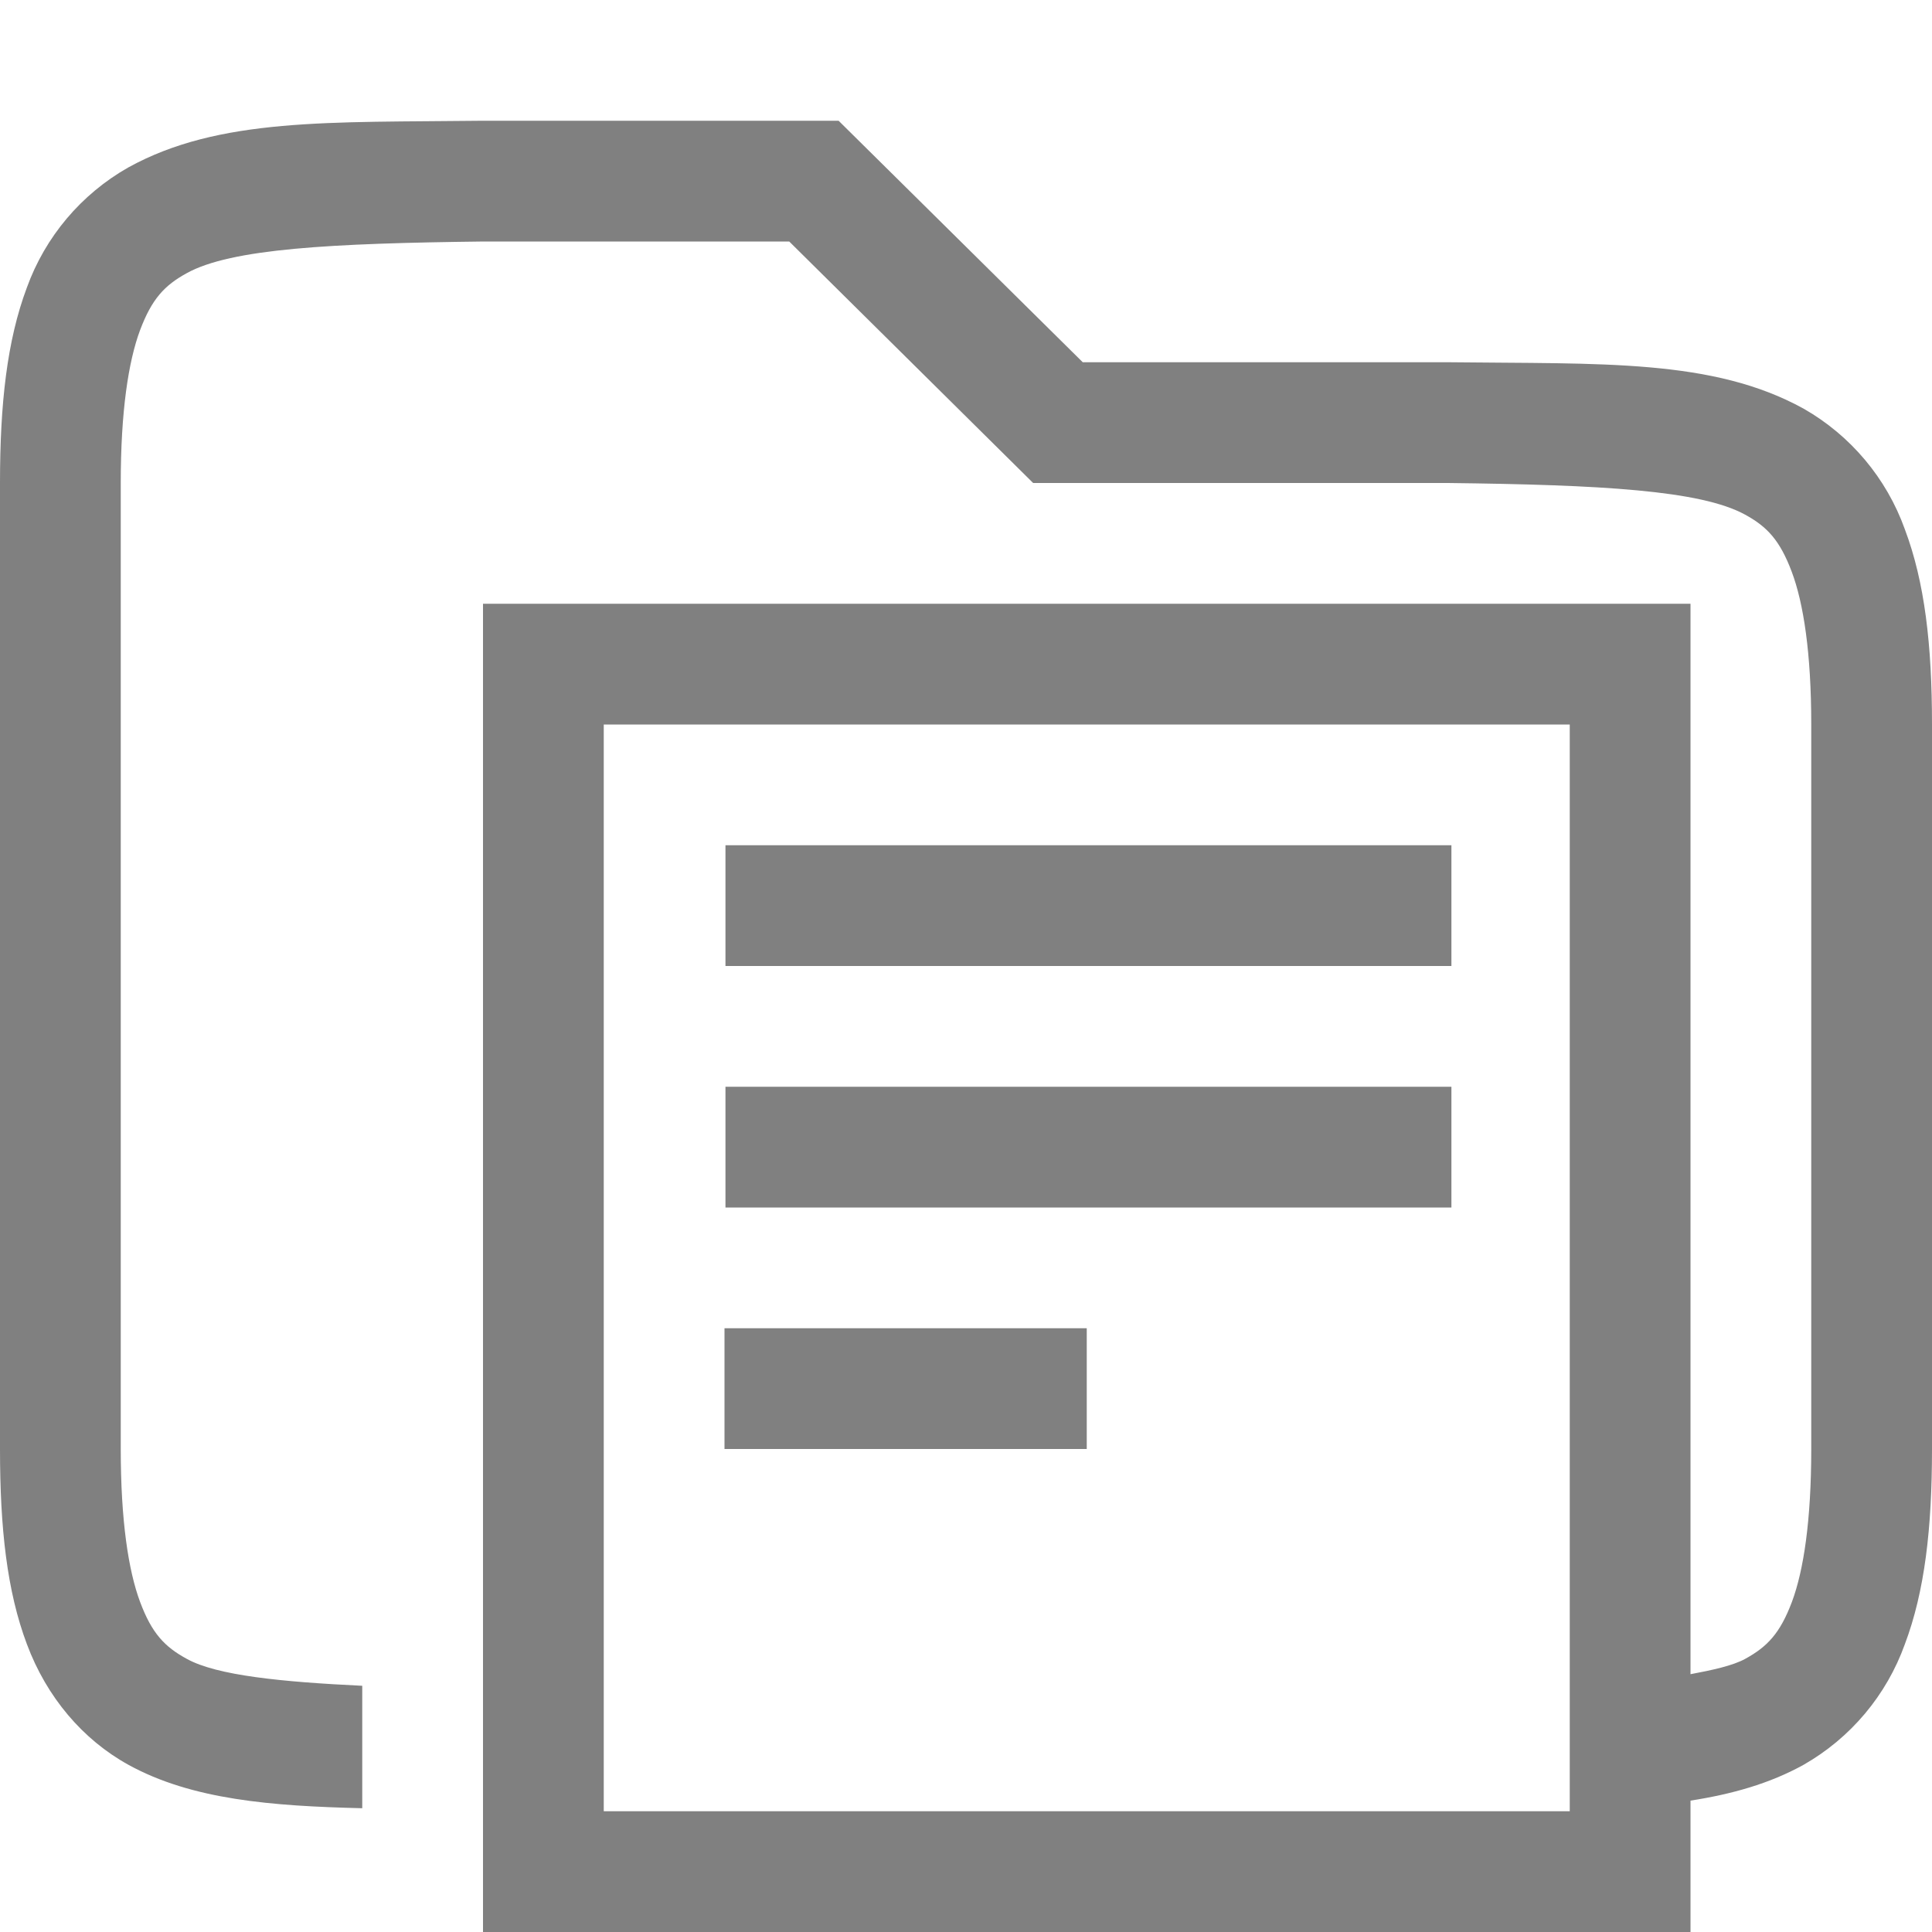
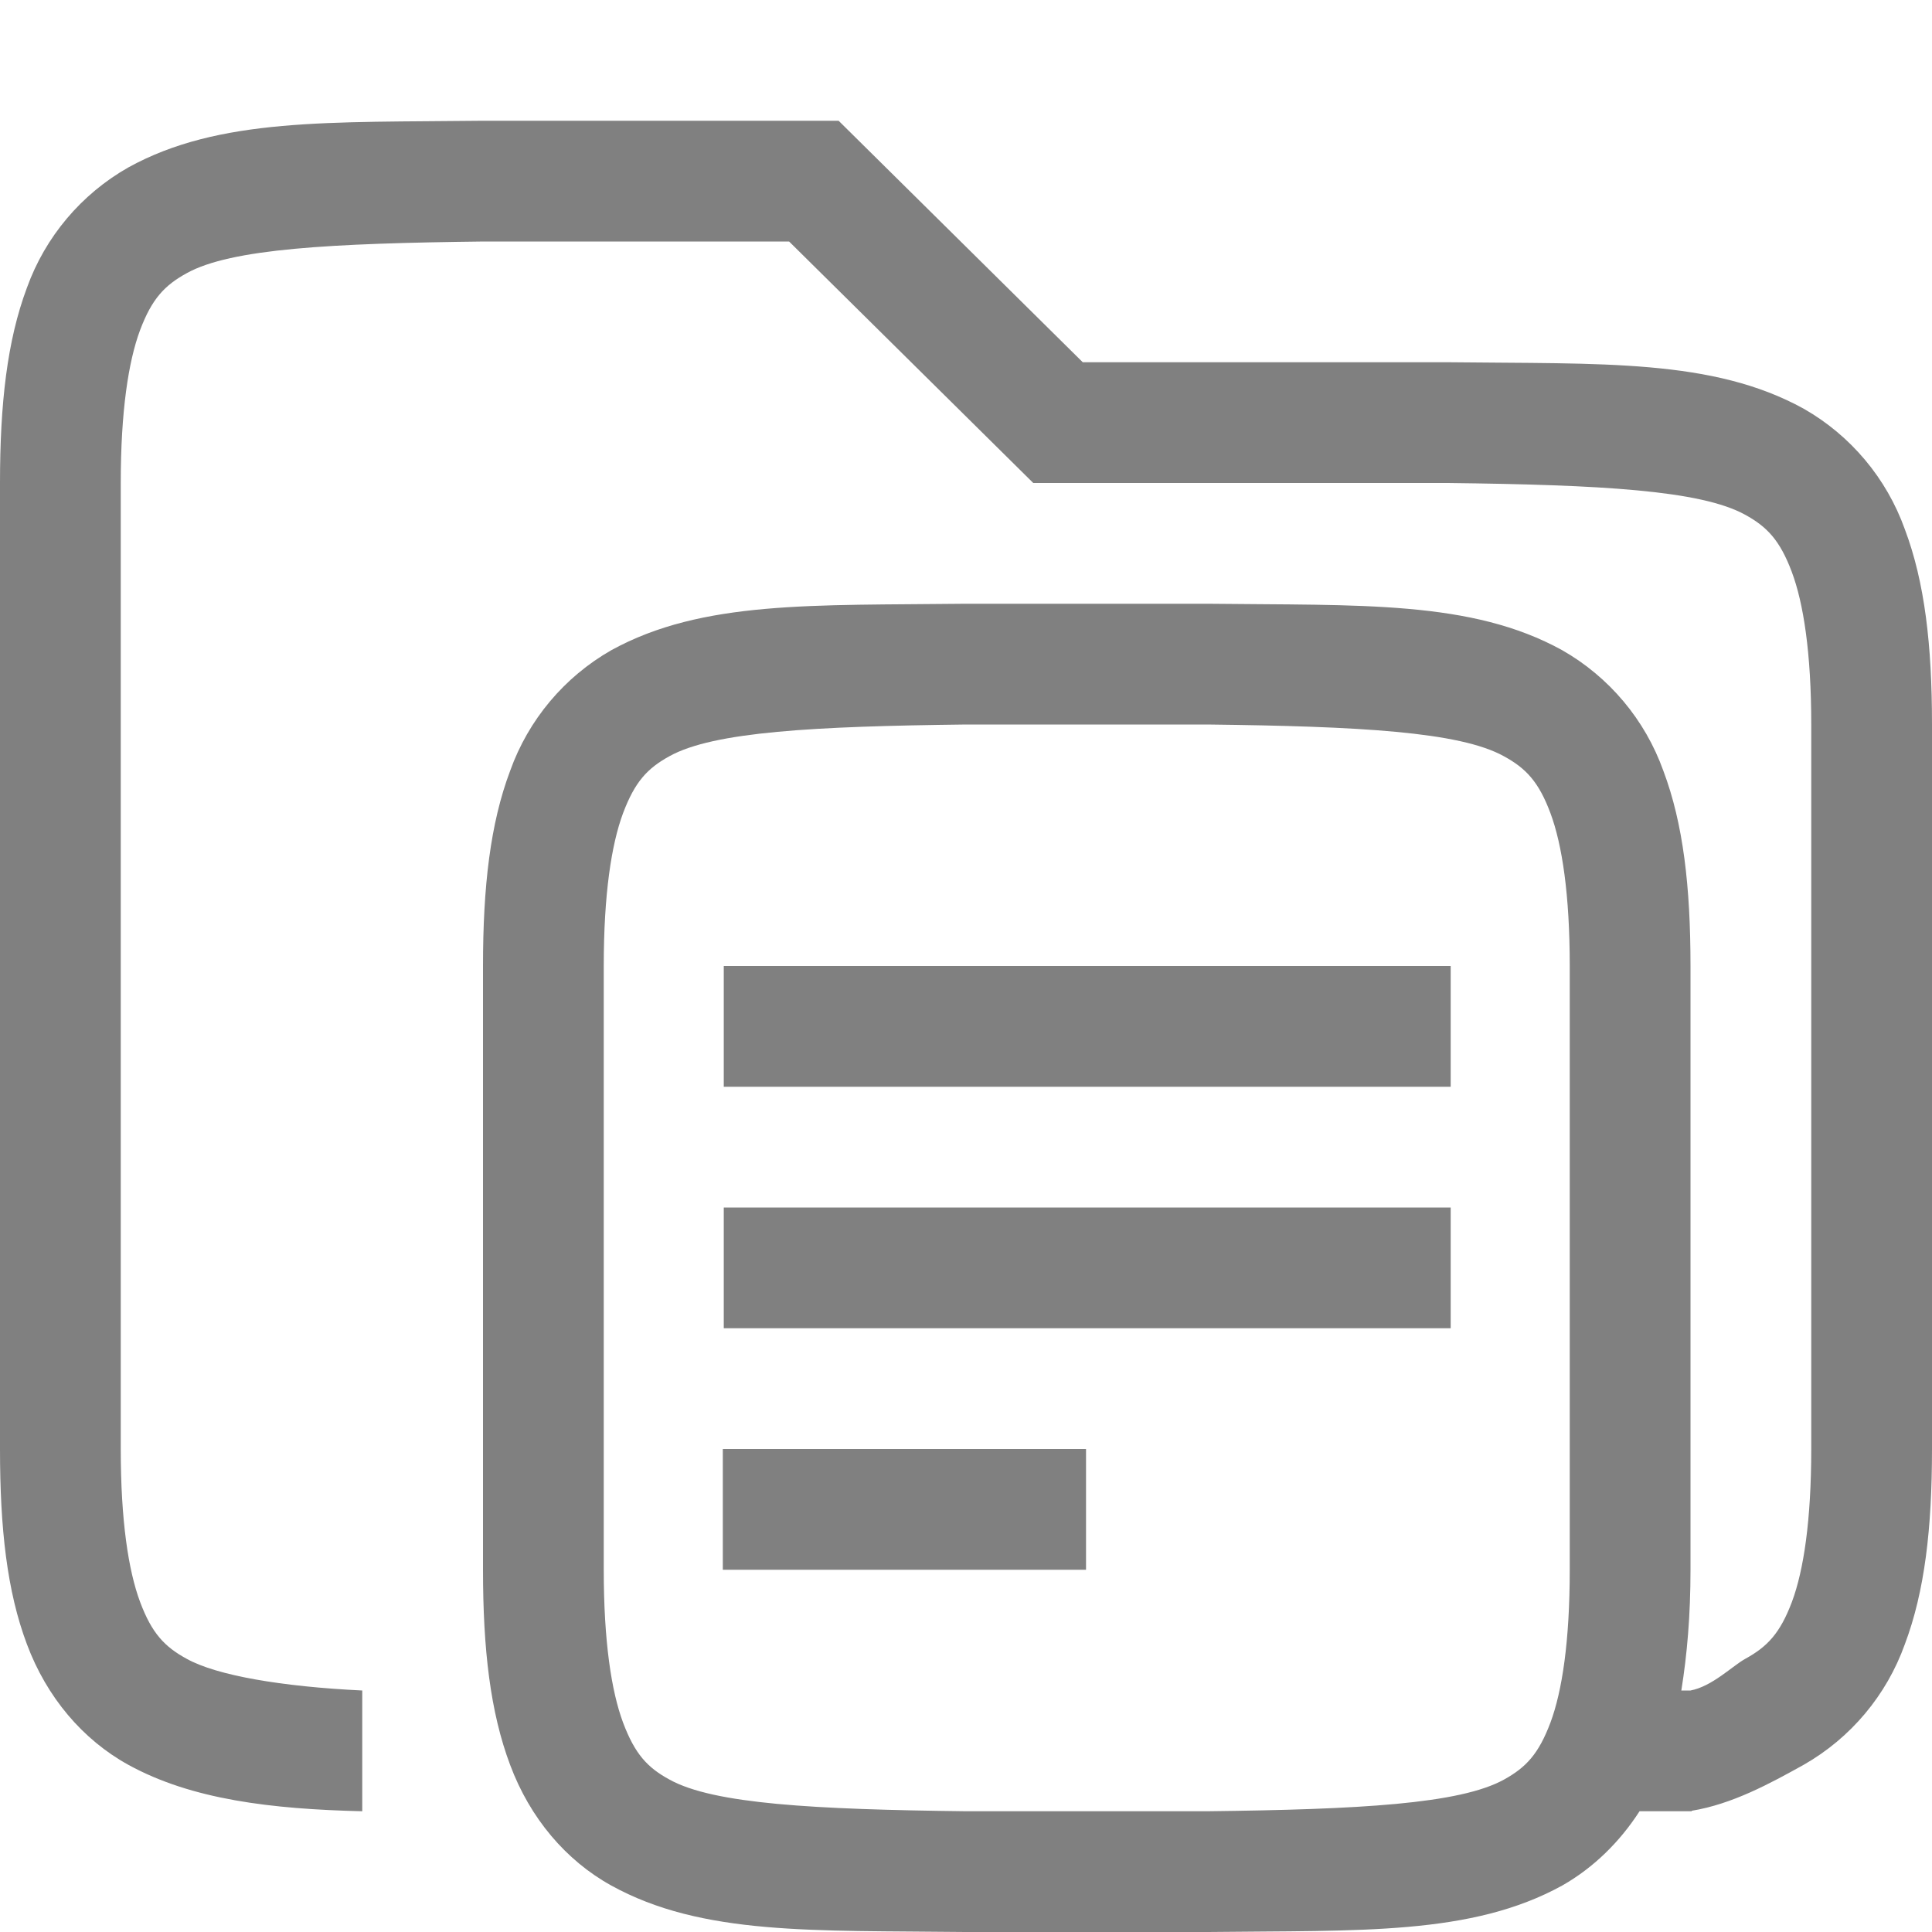
- <svg xmlns="http://www.w3.org/2000/svg" height="16" width="16">
-   <path d="M3.994 1c-1.258.015-2.179-.029-2.932.387a1.878 1.878 0 0 0-.84.996C.058 2.821 0 3.343 0 4v8c0 .658.058 1.179.223 1.617.164.439.463.79.84.998.526.29 1.188.342 1.937.36v-1.014c-.666-.032-1.204-.085-1.453-.223-.184-.1-.29-.212-.387-.472C1.063 13.006 1 12.592 1 12V4c0-.592.063-1.006.16-1.266.098-.26.203-.371.387-.472.367-.203 1.195-.247 2.459-.262h2.53l2.02 2h3.436c1.264.015 2.092.06 2.46.262.183.1.288.212.386.472.098.26.162.674.162 1.266v6c0 .592-.063 1.006-.16 1.266-.098.26-.203.371-.387.472-.104.057-.273.093-.453.127V5H4v11h10v-1.088c.34-.053.654-.14.937-.297a1.88 1.88 0 0 0 .838-.998c.165-.438.225-.96.225-1.617V6c0-.658-.06-1.179-.225-1.617a1.88 1.88 0 0 0-.837-.998c-.753-.416-1.674-.37-2.932-.385H8.967L6.945 1H3.996zM5 6h8v9H5zm1.008 1v1h6.012V7zm0 2v1h6.012V9zM6 11v1h3v-1z" fill="gray" font-family="sans-serif" font-weight="400" overflow="visible" style="line-height:normal;font-variant-ligatures:none;font-variant-position:normal;font-variant-caps:normal;font-variant-numeric:normal;font-variant-alternates:normal;font-feature-settings:normal;text-indent:0;text-align:start;text-decoration-line:none;text-decoration-style:solid;text-decoration-color:#000;text-transform:none;shape-padding:0;isolation:auto;mix-blend-mode:normal;marker:none" white-space="normal" color="#000" />
+ <svg xmlns="http://www.w3.org/2000/svg" height="16" width="16" version="1.1" id="svg4000">
+   <defs id="defs4004" />
+   <path style="line-height:normal;font-variant-ligatures:none;font-variant-position:normal;font-variant-caps:normal;font-variant-numeric:normal;font-variant-alternates:normal;font-feature-settings:normal;text-indent:0;text-align:start;text-decoration:none;text-decoration-line:none;text-decoration-style:solid;text-decoration-color:#000000;text-transform:none;shape-padding:0;isolation:auto;mix-blend-mode:normal;fill:#808080;fill-opacity:1;marker:none" d="M 3.994 1 C 2.736 1.015 1.815 0.971 1.062 1.387 C 0.673 1.608 0.375 1.961 0.223 2.383 C 0.059 2.821 0 3.343 0 4 L 0 12 C 0 12.658 0.058 13.179 0.223 13.617 C 0.387 14.056 0.685 14.407 1.062 14.615 C 1.589 14.905 2.251 14.982 3 15 L 3 14 C 2.334 13.968 1.796 13.876 1.547 13.738 C 1.363 13.638 1.257 13.526 1.16 13.266 C 1.063 13.006 1 12.592 1 12 L 1 4 C 1 3.408 1.063 2.994 1.16 2.734 C 1.258 2.474 1.363 2.363 1.547 2.262 C 1.914 2.059 2.742 2.015 4.006 2 L 6.535 2 L 8.557 4 L 11.992 4 C 13.256 4.015 14.083 4.06 14.451 4.262 C 14.634 4.362 14.74 4.474 14.838 4.734 C 14.936 4.994 15 5.408 15 6 L 15 12 C 15 12.592 14.937 13.006 14.84 13.266 C 14.742 13.526 14.637 13.637 14.453 13.738 C 14.349 13.795 14.18 13.966 14 14 L 13.924 14 C 13.972 13.702 14 13.378 14 13 L 14 8 C 14 7.342 13.94 6.821 13.775 6.383 C 13.624 5.961 13.327 5.607 12.938 5.385 C 12.185 4.969 11.264 5.015 10.006 5 L 7.998 5 L 7.994 5 C 6.736 5.015 5.816 4.97 5.062 5.385 C 4.673 5.607 4.376 5.961 4.225 6.383 C 4.06 6.82 4 7.343 4 8 L 4 13 C 4 13.658 4.06 14.179 4.225 14.617 C 4.389 15.056 4.686 15.407 5.062 15.615 C 5.816 16.031 6.736 15.985 7.994 16 L 10.006 16 C 11.264 15.985 12.184 16.03 12.938 15.615 C 13.201 15.465 13.416 15.251 13.578 15 L 14 15 L 14.01 15 L 14.01 14.996 C 14.346 14.941 14.657 14.771 14.938 14.615 C 15.327 14.393 15.624 14.039 15.775 13.617 C 15.94 13.179 16 12.657 16 12 L 16 6 C 16 5.342 15.94 4.821 15.775 4.383 C 15.624 3.961 15.327 3.607 14.938 3.385 C 14.184 2.969 13.264 3.015 12.006 3 L 8.967 3 L 6.945 1 L 3.996 1 L 3.994 1 z M 8 6 L 10 6 C 11.259 6.015 12.087 6.06 12.453 6.262 C 12.637 6.362 12.743 6.474 12.84 6.734 C 12.937 6.994 13 7.408 13 8 L 13 13 C 13 13.592 12.937 14.006 12.84 14.266 C 12.742 14.526 12.638 14.637 12.455 14.738 C 12.089 14.94 11.258 14.985 10 15 L 8 15 C 6.741 14.985 5.91 14.94 5.545 14.738 C 5.361 14.638 5.258 14.526 5.16 14.266 C 5.063 14.006 5 13.592 5 13 L 5 8 C 5 7.408 5.063 6.994 5.16 6.734 C 5.258 6.474 5.361 6.363 5.545 6.262 C 5.91 6.06 6.74 6.015 8 6 z M 5.994 8 L 5.994 9 L 12.014 9 L 12.014 8 L 5.994 8 z M 5.994 10 L 5.994 11 L 12.014 11 L 12.014 10 L 5.994 10 z M 5.986 12 L 5.986 13 L 8.994 13 L 8.994 12 L 5.986 12 z " id="path3998" />
</svg>
